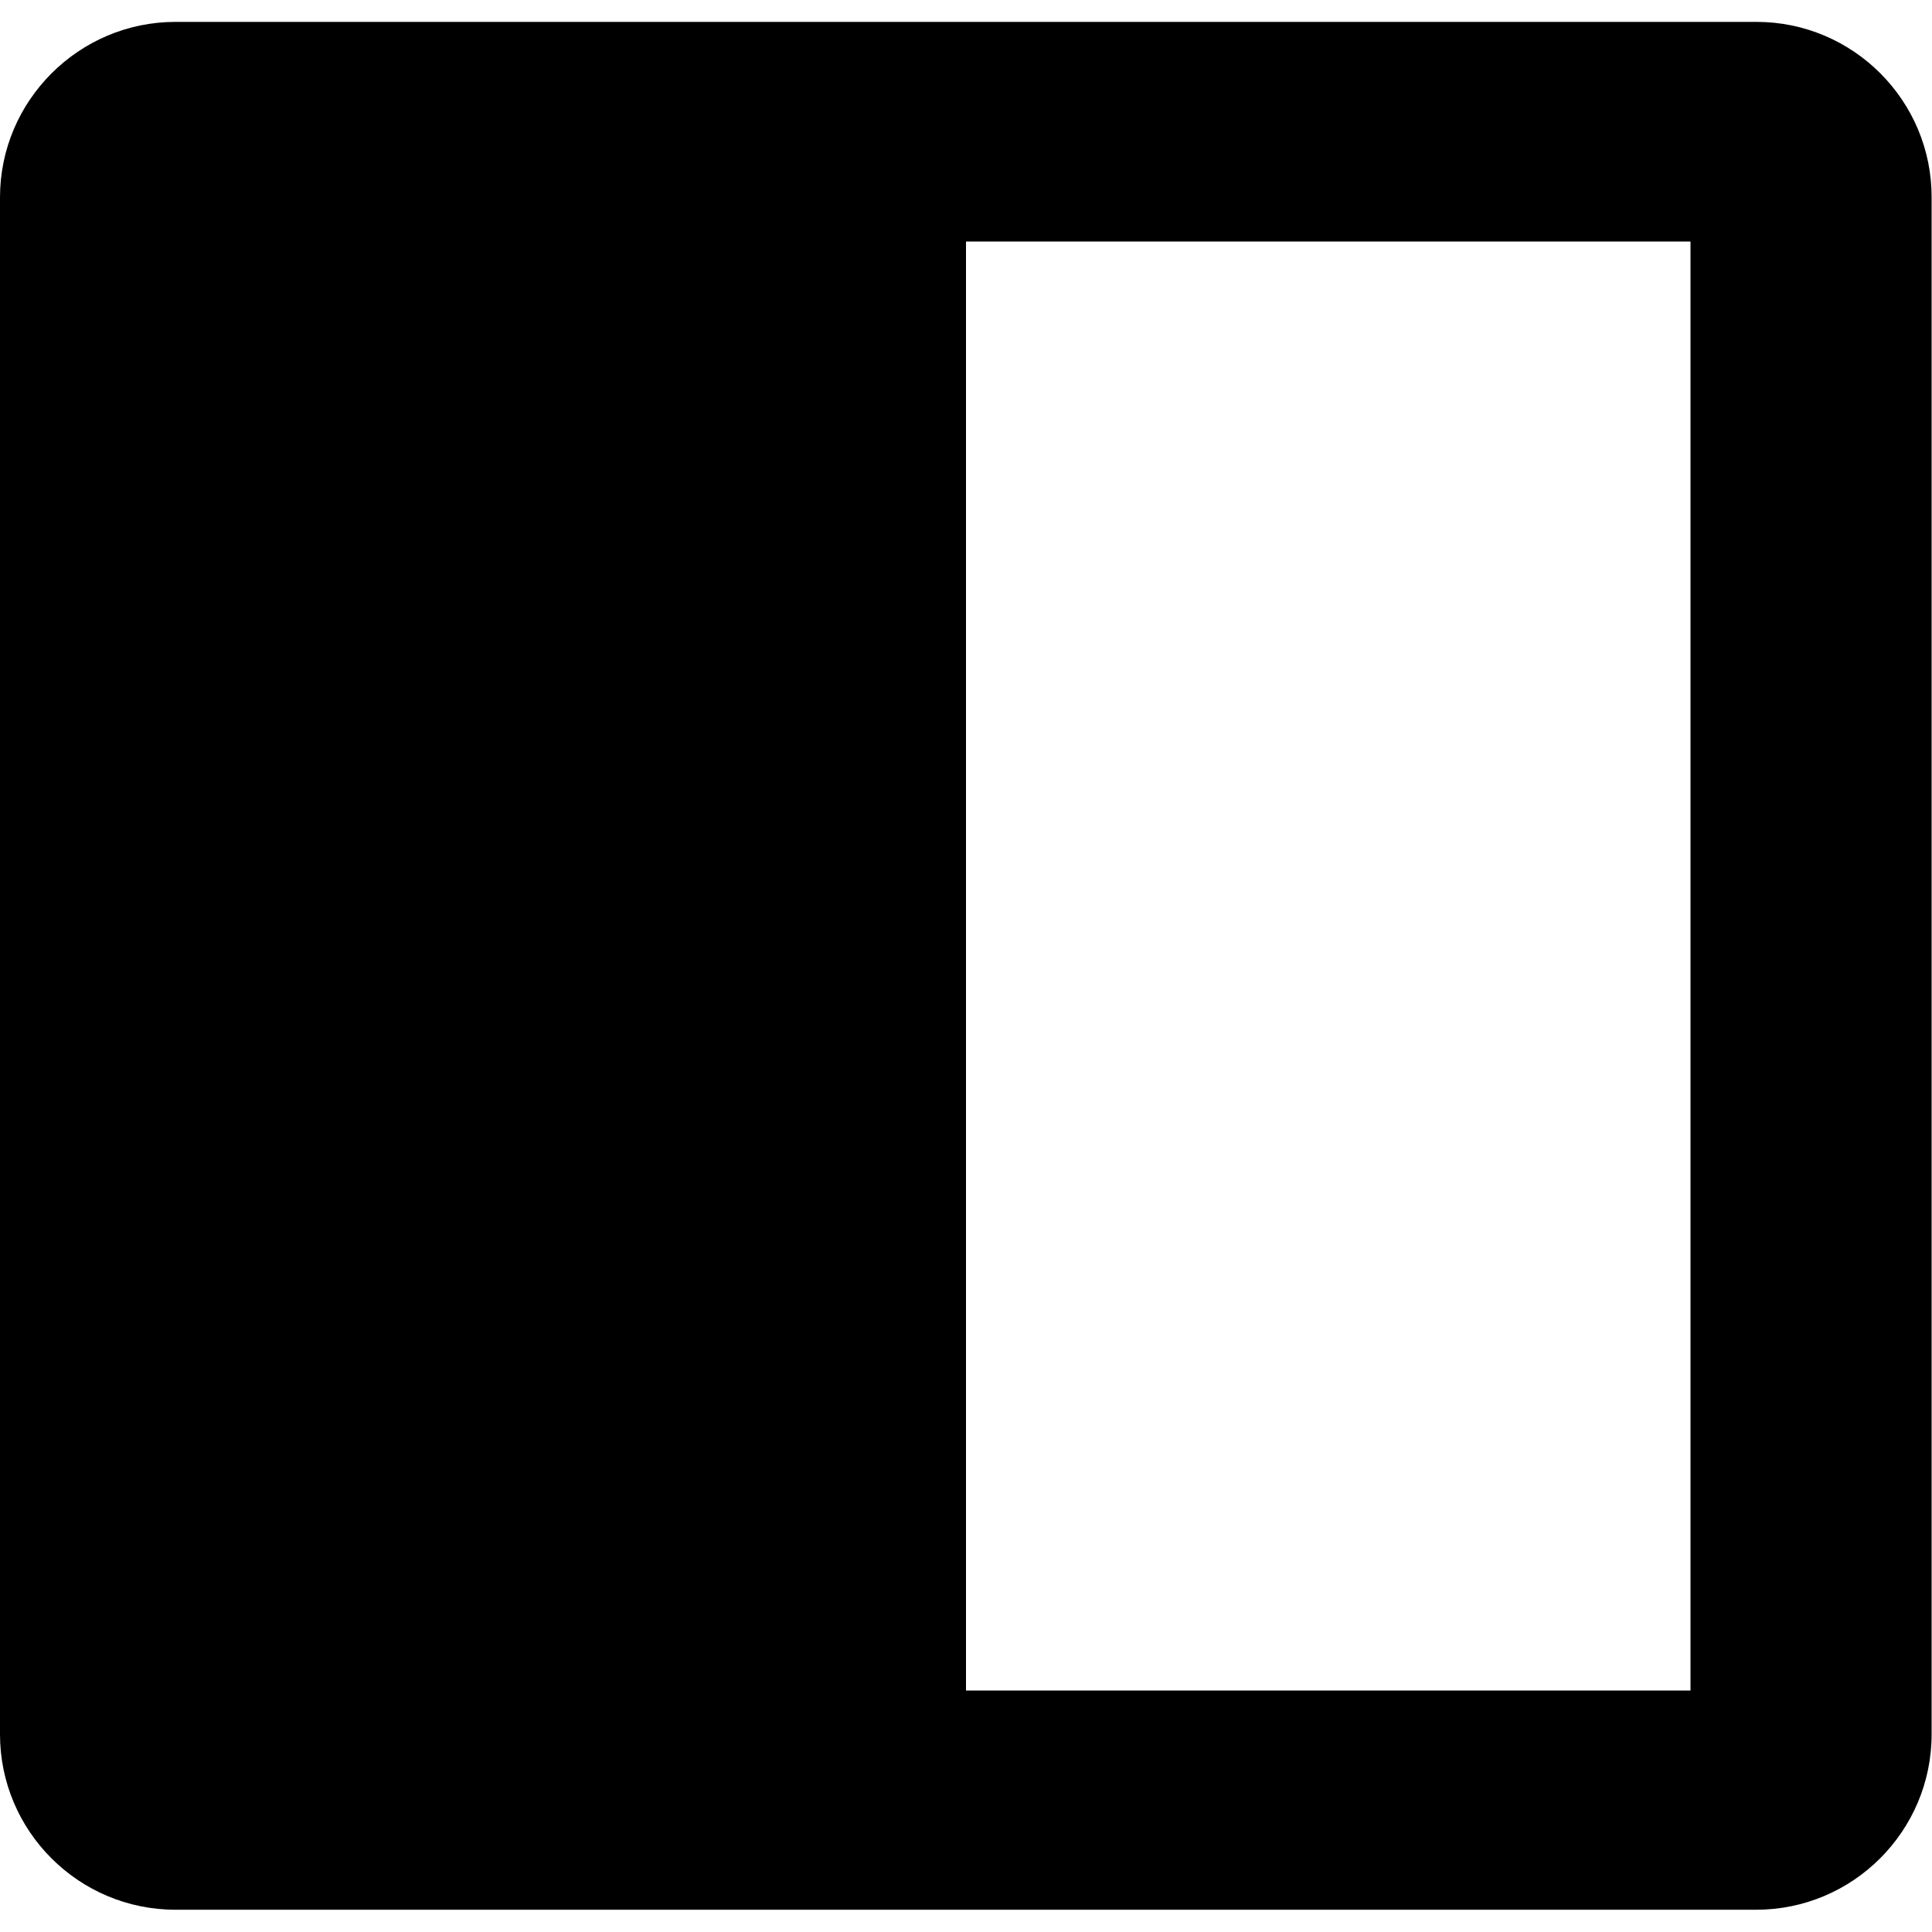
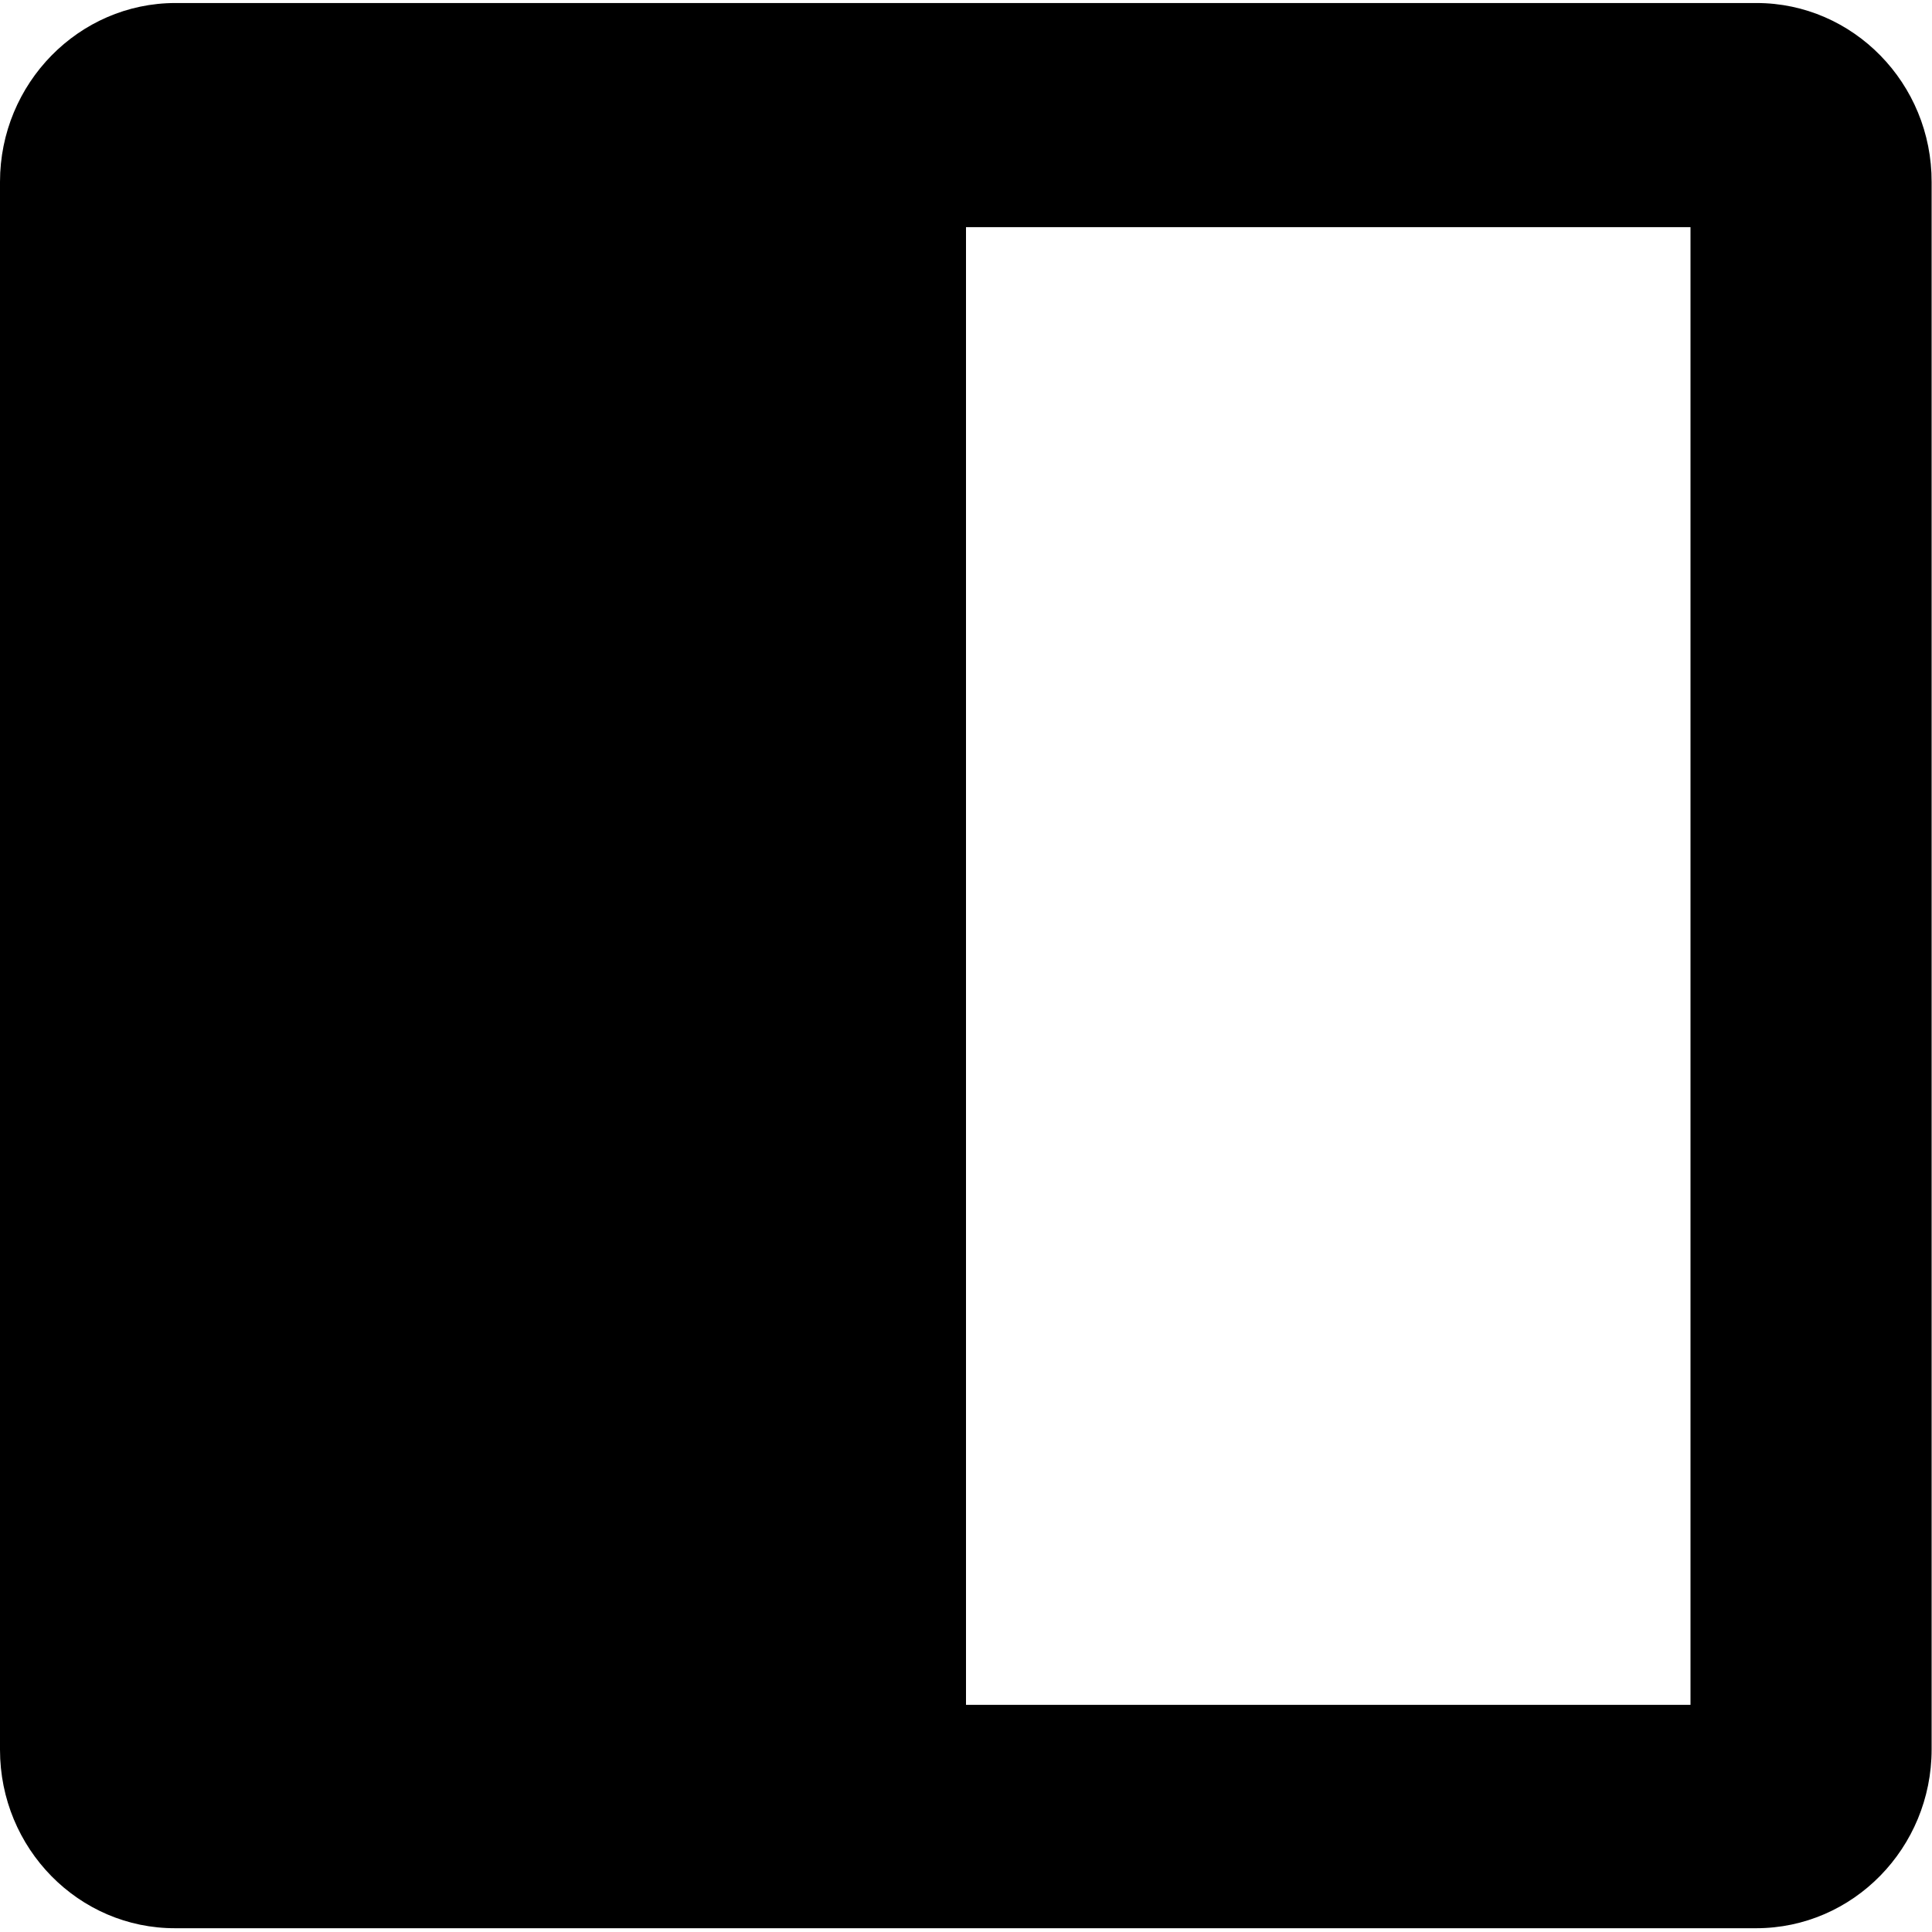
<svg xmlns="http://www.w3.org/2000/svg" viewBox="0 0 512 512">
-   <path class="lexicon-icon-body" fill="none" d="M465.5,5.8H46.5C20.9,5.8,0,26.7,0,52.3v407.3c0,25.7,20.9,46.5,46.5,46.5h418.9c25.7,0,46.5-20.9,46.5-46.5V52.4C512,26.7,491.1,5.8,465.5,5.8L465.5,5.8L465.5,5.8z" />
-   <path class="lexicon-icon-outline" d="M465.5,5.8H46.5C20.9,5.8,0,26.7,0,52.3v407.3c0,25.7,20.9,46.5,46.5,46.5h418.9c25.7,0,46.5-20.9,46.5-46.5V52.4C512,26.7,491.1,5.8,465.5,5.8L465.5,5.8L465.5,5.8z M448,448H256V64h192V448z" />
+   <path class="lexicon-icon-outline" d="M46.5,0.8h419c25.6,0,46.5,21.3,46.4,47.5v415.3c0,26.1-20.8,47.4-46.5,47.4H46.5C20.9,511.1,0,489.9,0,463.7V48.2C0,22.1,20.9,0.8,46.5,0.8z M256,451.8h192V60.2H256V451.8z" />
</svg>
